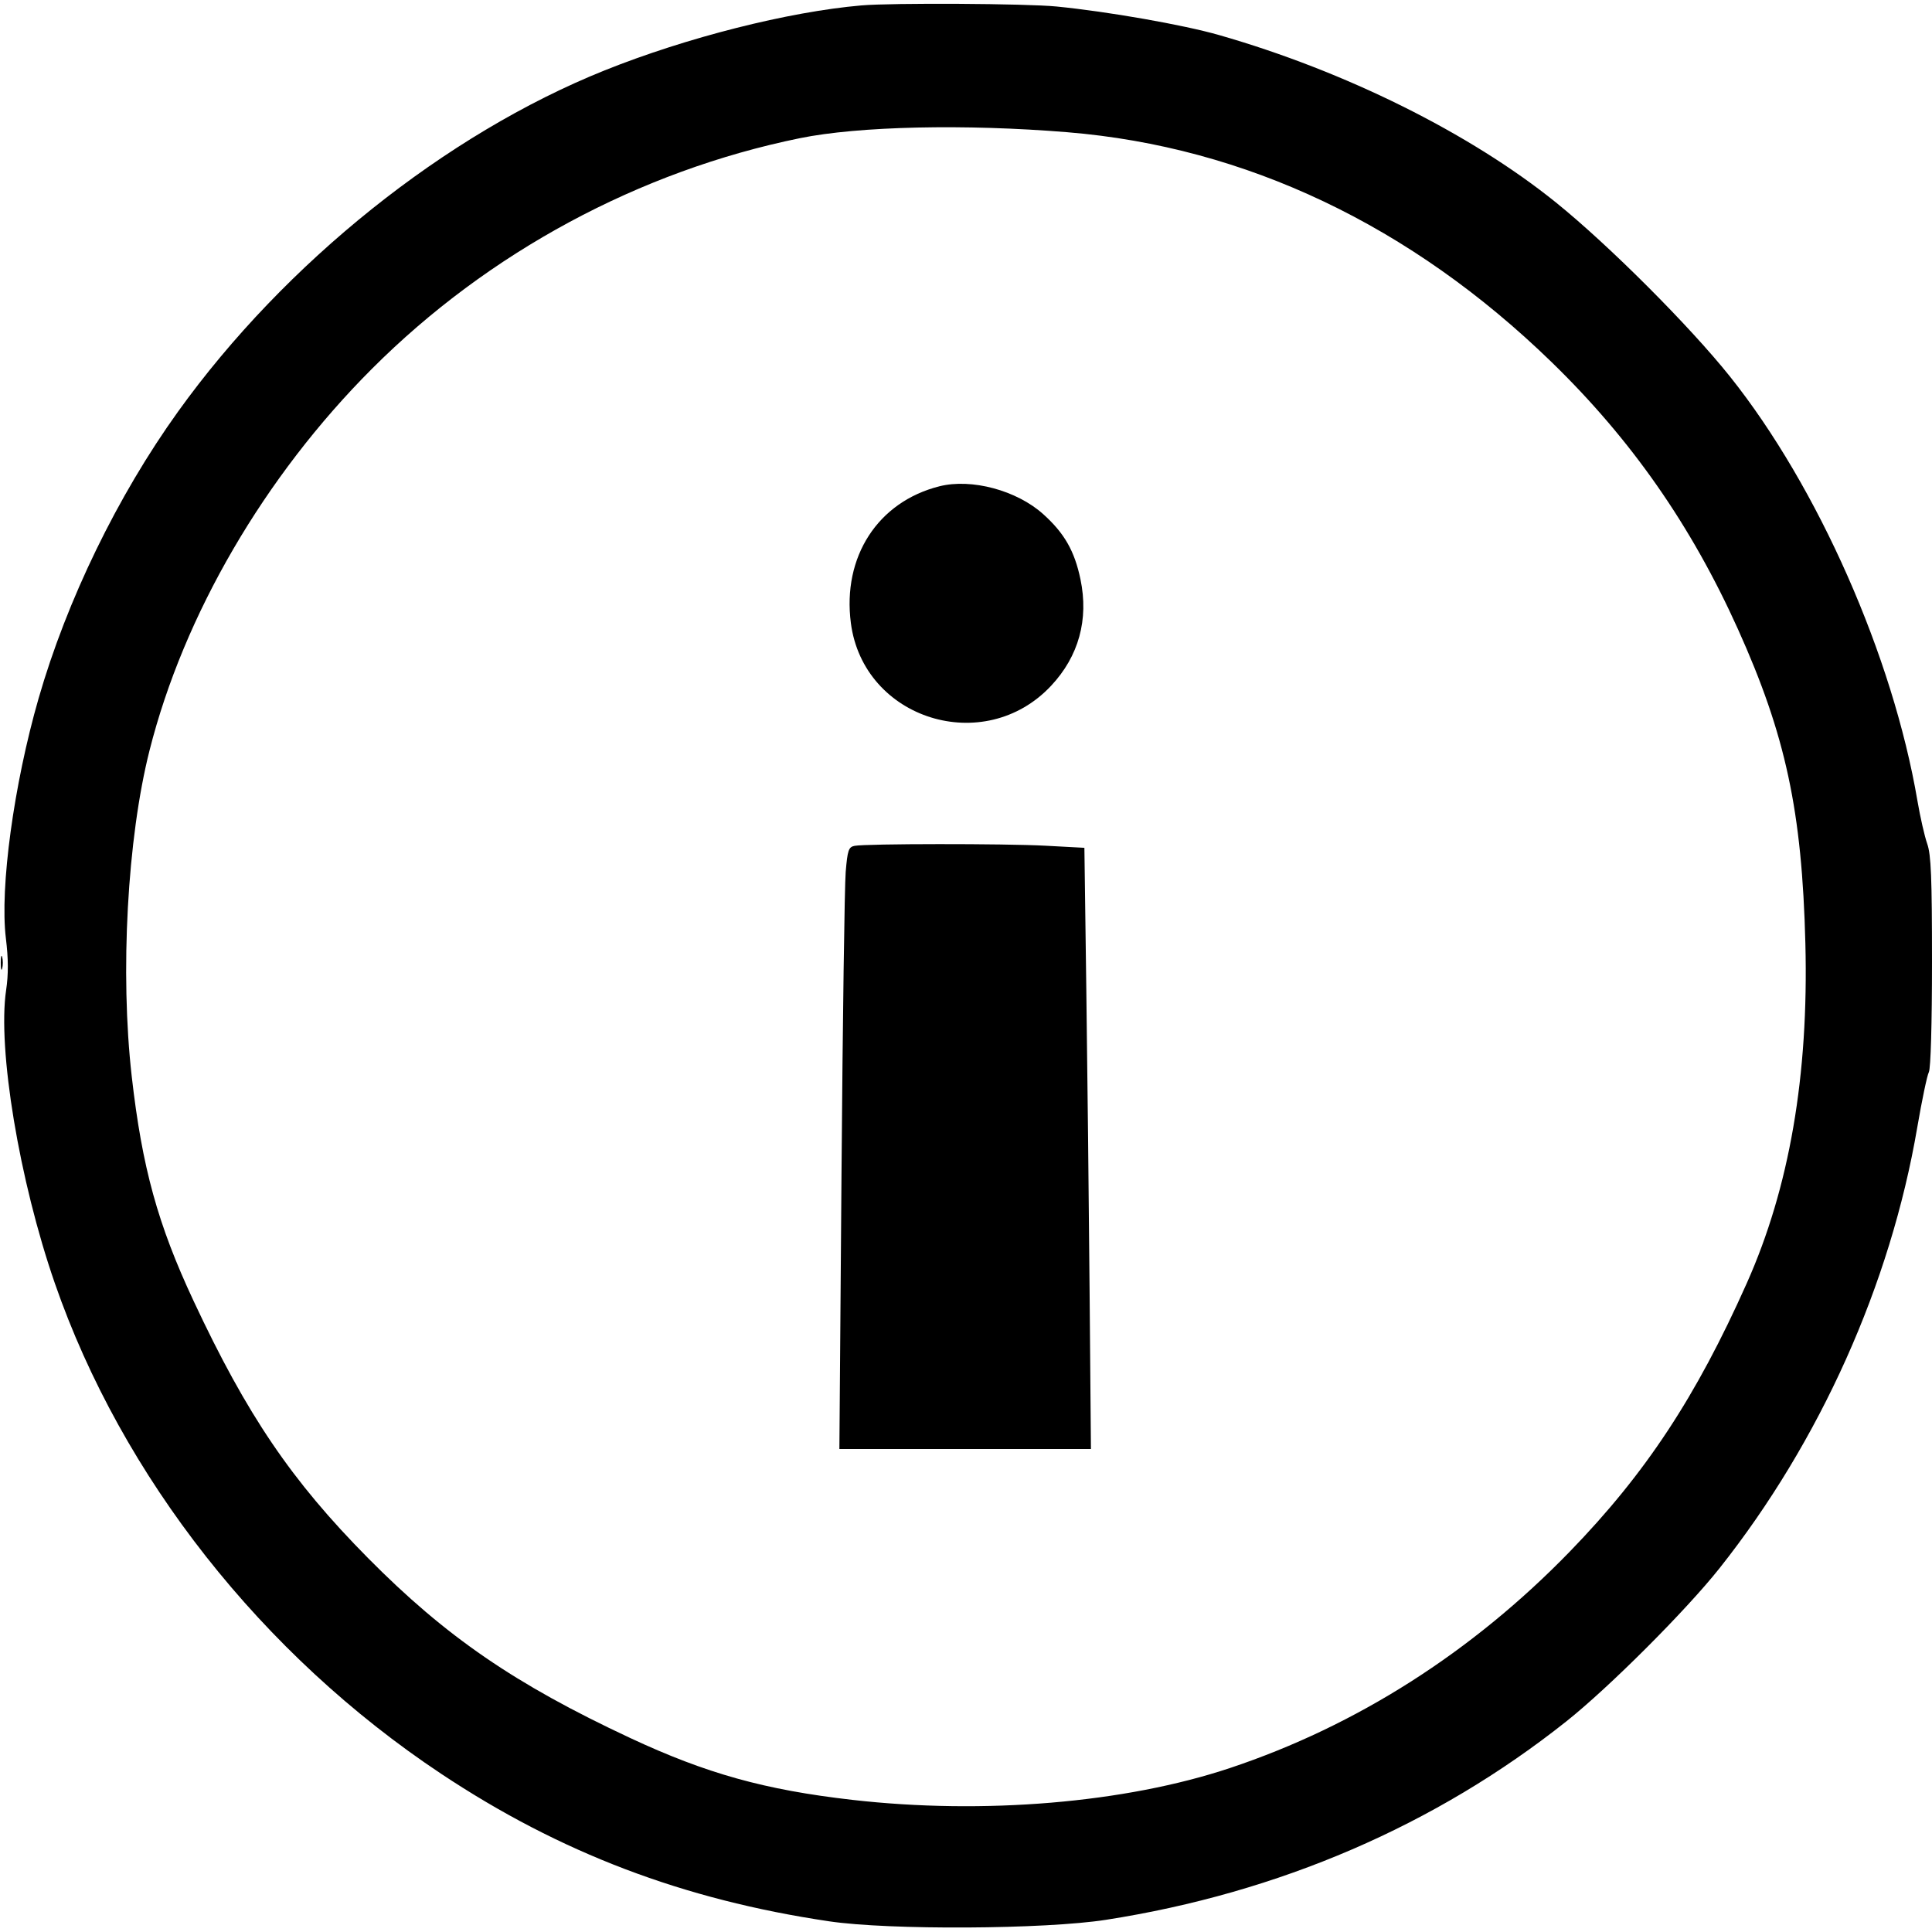
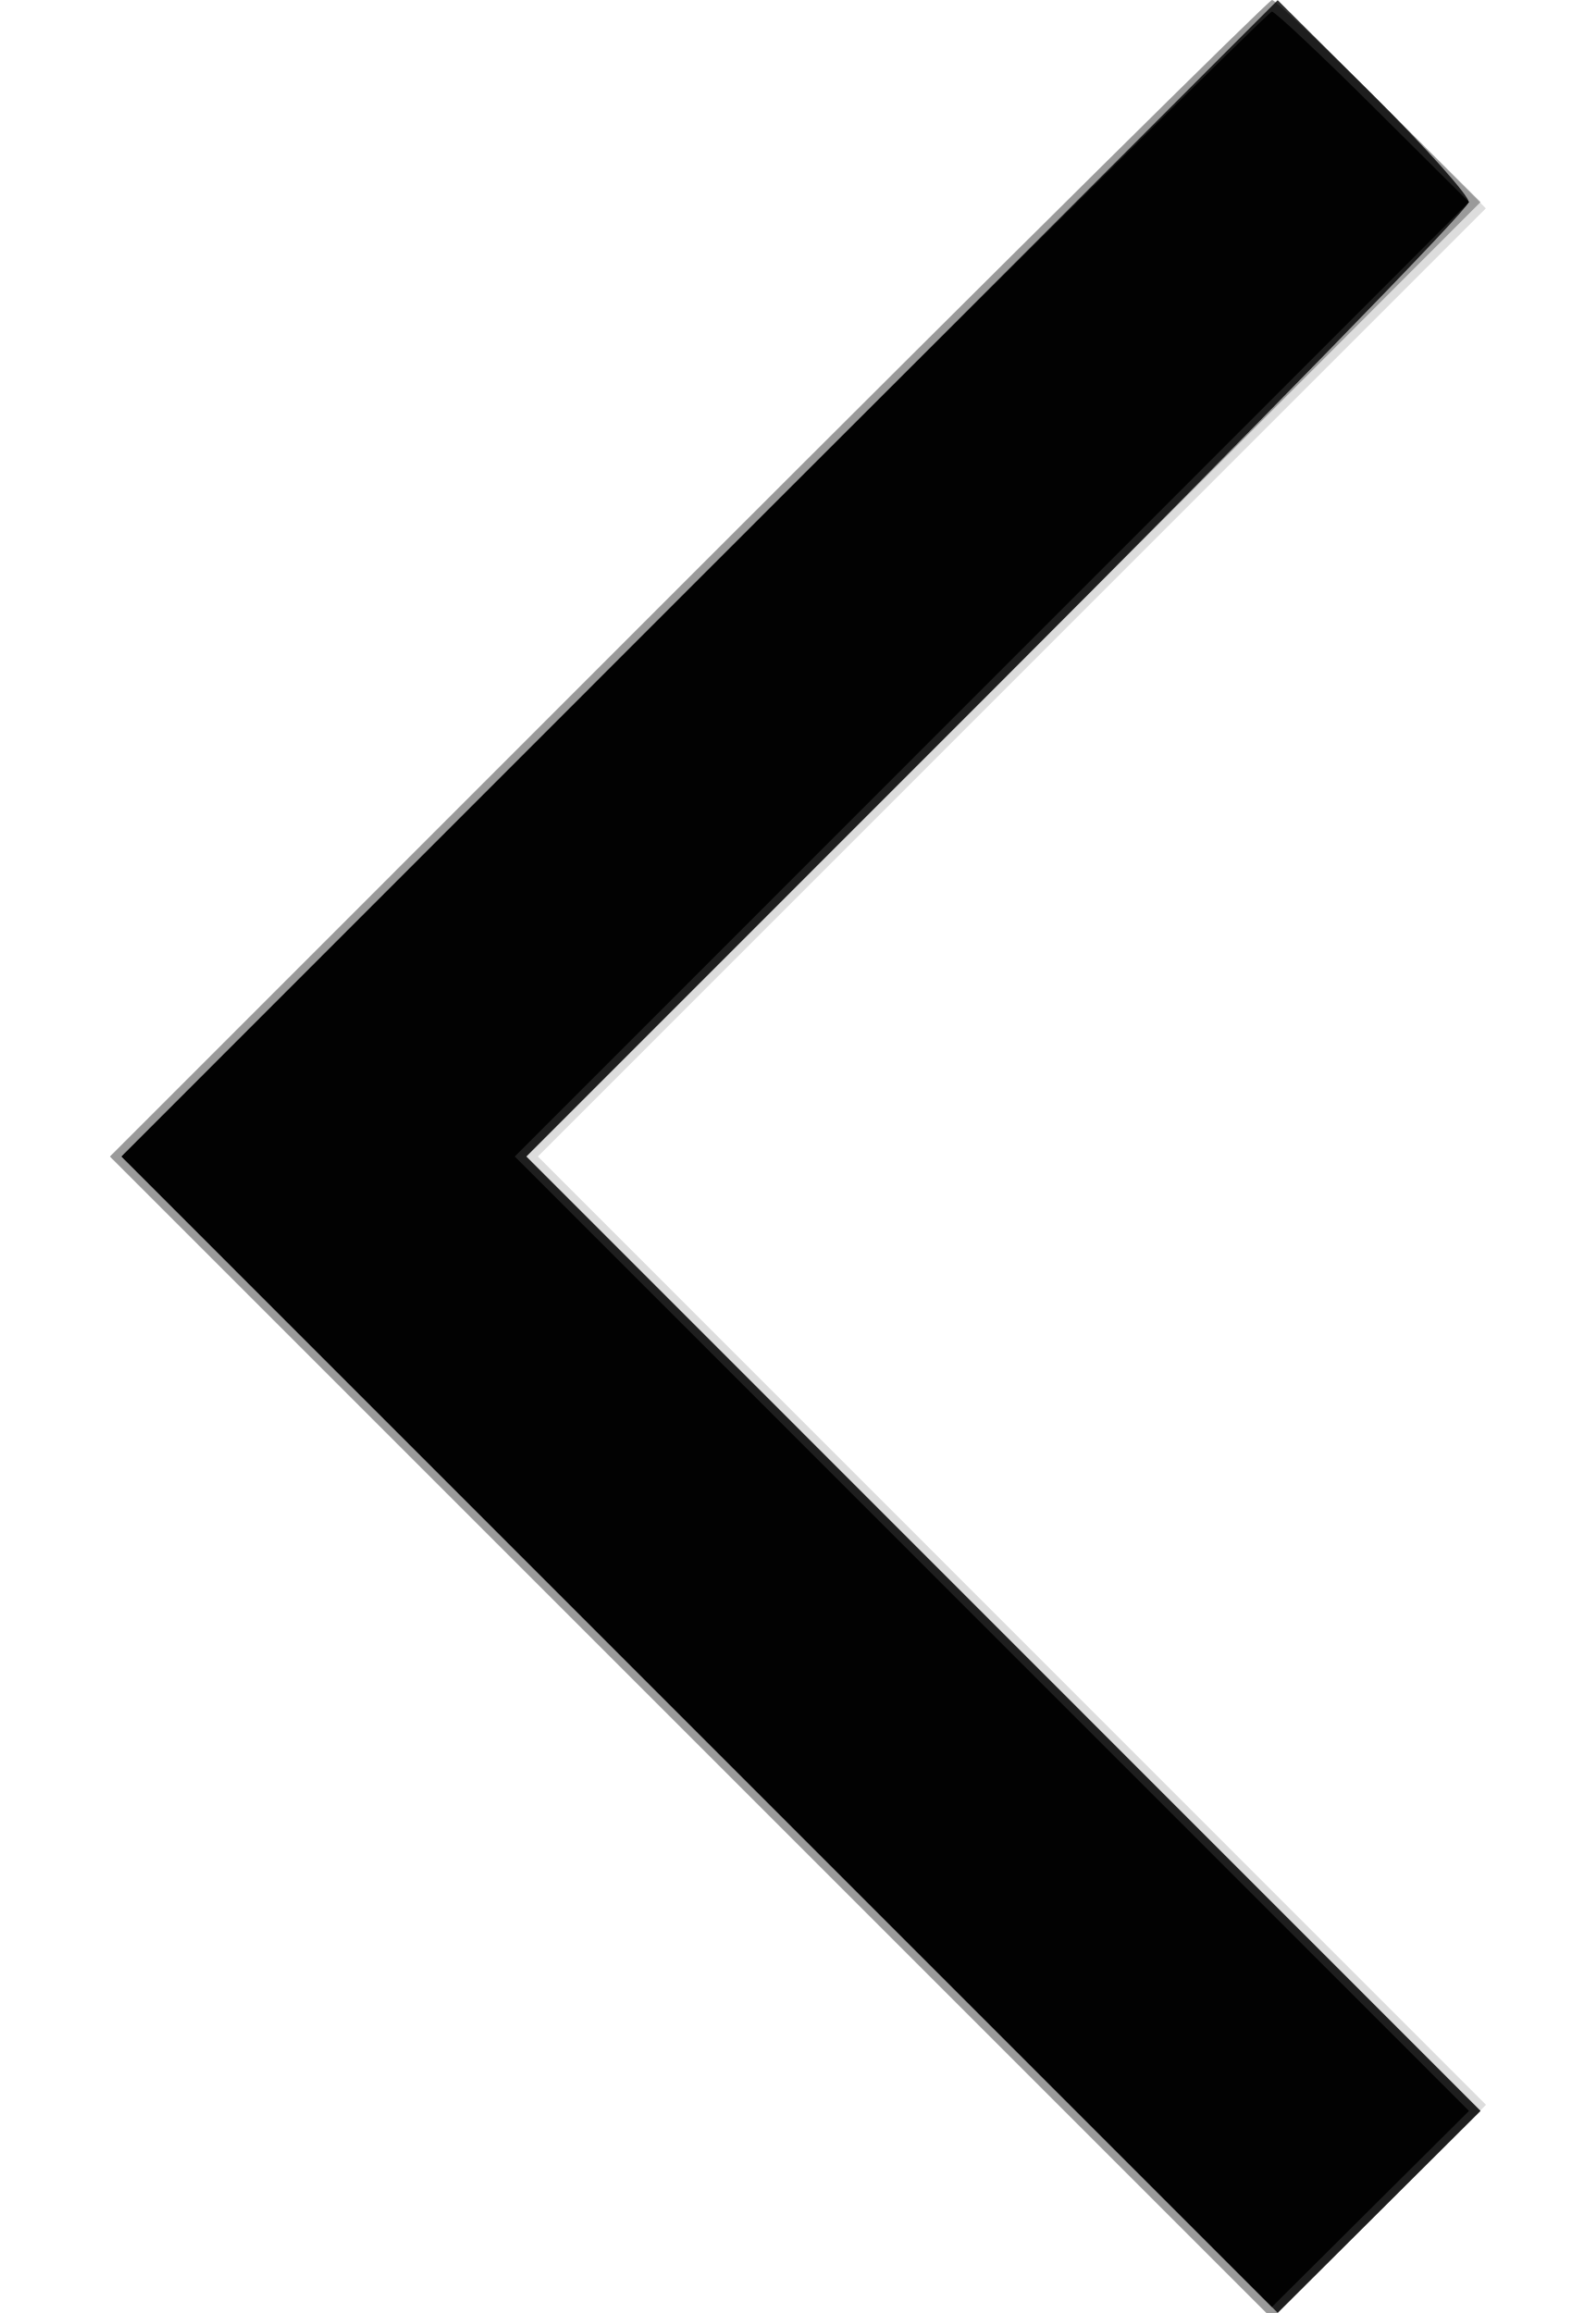
- <svg xmlns="http://www.w3.org/2000/svg" width="200" height="200" viewBox="0 0 200 200" version="1.1">
-   <path d="M89.167 0.561 C 81.608 1.218,71.068 3.885,62.592 7.286 C 46.119 13.897,29.509 27.184,18.428 42.614 C 12.172 51.325,6.923 62.122,3.992 72.307 C 1.429 81.211,-0.029 91.904,0.608 97.123 C 0.870 99.279,0.878 100.848,0.633 102.500 C -0.270 108.582,1.999 122.237,5.673 132.833 C 12.626 152.886,27.124 171.297,45.667 183.621 C 57.986 191.808,70.736 196.656,85.833 198.894 C 92.058 199.816,108.151 199.729,114.500 198.737 C 132.412 195.941,148.616 188.953,162.165 178.182 C 166.576 174.675,174.552 166.698,178.012 162.333 C 188.408 149.220,195.701 132.958,198.473 116.716 C 198.954 113.901,199.494 111.323,199.673 110.988 C 199.867 110.625,200.000 105.989,200.000 99.564 C 200.000 90.861,199.904 88.477,199.506 87.350 C 199.234 86.580,198.777 84.573,198.491 82.891 C 195.946 67.942,188.191 50.389,179.094 38.988 C 174.916 33.753,166.529 25.363,161.070 20.959 C 152.184 13.791,139.239 7.359,126.177 3.623 C 122.491 2.568,114.681 1.197,109.381 0.674 C 106.227 0.363,92.345 0.285,89.167 0.561 M110.500 13.688 C 128.934 15.201,146.052 23.329,160.626 37.491 C 168.868 45.499,175.073 54.392,179.909 65.122 C 184.855 76.099,186.545 83.972,186.892 97.667 C 187.240 111.346,185.241 122.936,180.828 132.833 C 175.578 144.607,170.354 152.530,162.509 160.615 C 152.406 171.026,140.432 178.654,127.333 183.023 C 116.488 186.641,101.841 187.875,88.215 186.320 C 79.190 185.291,73.110 183.596,65.234 179.915 C 53.311 174.343,46.156 169.432,38.092 161.284 C 30.179 153.289,25.568 146.492,20.037 134.667 C 16.334 126.751,14.711 120.859,13.638 111.440 C 12.417 100.710,13.176 86.795,15.482 77.675 C 19.032 63.632,27.382 49.306,38.506 38.175 C 50.548 26.125,66.191 17.695,82.802 14.305 C 88.888 13.063,99.889 12.818,110.500 13.688 M97.249 50.341 C 90.872 51.948,87.188 57.639,88.082 64.500 C 89.381 74.472,101.893 78.386,108.815 70.985 C 111.672 67.930,112.718 64.135,111.850 59.971 C 111.237 57.035,110.186 55.195,107.992 53.223 C 105.253 50.760,100.571 49.504,97.249 50.341 M88.463 87.562 C 87.845 87.684,87.735 88.009,87.546 90.267 C 87.429 91.679,87.233 105.696,87.113 121.417 L 86.893 150.000 99.913 150.000 L 112.933 150.000 112.794 133.583 C 112.717 124.554,112.565 110.551,112.455 102.466 L 112.256 87.765 108.242 87.549 C 103.981 87.320,89.647 87.330,88.463 87.562 M0.077 99.667 C 0.077 100.308,0.146 100.571,0.230 100.250 C 0.314 99.929,0.314 99.404,0.230 99.083 C 0.146 98.763,0.077 99.025,0.077 99.667 " stroke="none" fill-rule="evenodd" />
+ <svg xmlns="http://www.w3.org/2000/svg" width="138" height="200" viewBox="0 0 138 200" version="1.1">
+   <path fill-opacity="0.133" d="M 59.499 50.001 L 9.505 100.003 59.750 150.247 L 109.994 200.492 119.242 191.245 L 128.489 181.998 87.499 140.999 L 46.509 100 87.492 59.008 L 128.475 18.016 119.508 9.008 C 114.577 4.054, 110.306 -0, 110.017 -0 C 109.729 -0, 86.995 22.501, 59.499 50.001" stroke="none" fill="black" fill-rule="evenodd" />
+   <path fill-opacity="0.303" d="M 59.499 50.001 L 9.505 100.003 59.743 150.240 L 109.980 200.478 118.998 191.502 L 128.016 182.525 86.763 141.263 L 45.509 100 86.763 58.737 L 128.016 17.475 119.238 8.737 C 114.411 3.932, 110.243 0, 109.976 0 C 109.710 0, 86.995 22.501, 59.499 50.001" stroke="none" fill="black" fill-rule="evenodd" />
+   <path fill-opacity="0.805" d="M 60.491 50.009 L 10.508 100 60.492 149.992 L 110.477 199.984 119.246 191.255 L 128.016 182.525 86.763 141.263 L 45.509 100 86.255 59.246 C 108.665 36.831, 127 18.033, 127 17.473 C 127 16.914, 123.282 12.757, 118.738 8.236 L 110.475 0.017 60.491 50.009" stroke="none" fill="black" fill-rule="evenodd" />
+   <path fill-opacity="0.933" d="M 59.999 50.501 L 10.505 100.003 60.242 149.740 L 109.979 199.477 118.498 191.002 L 127.018 182.527 85.763 141.263 L 44.509 100 85.763 58.737 L 127.018 17.473 118.738 9.237 C 114.184 4.707, 110.241 1, 109.975 1 C 109.710 1, 87.220 23.276, 59.999 50.501" stroke="none" fill="black" fill-rule="evenodd" />
</svg>
